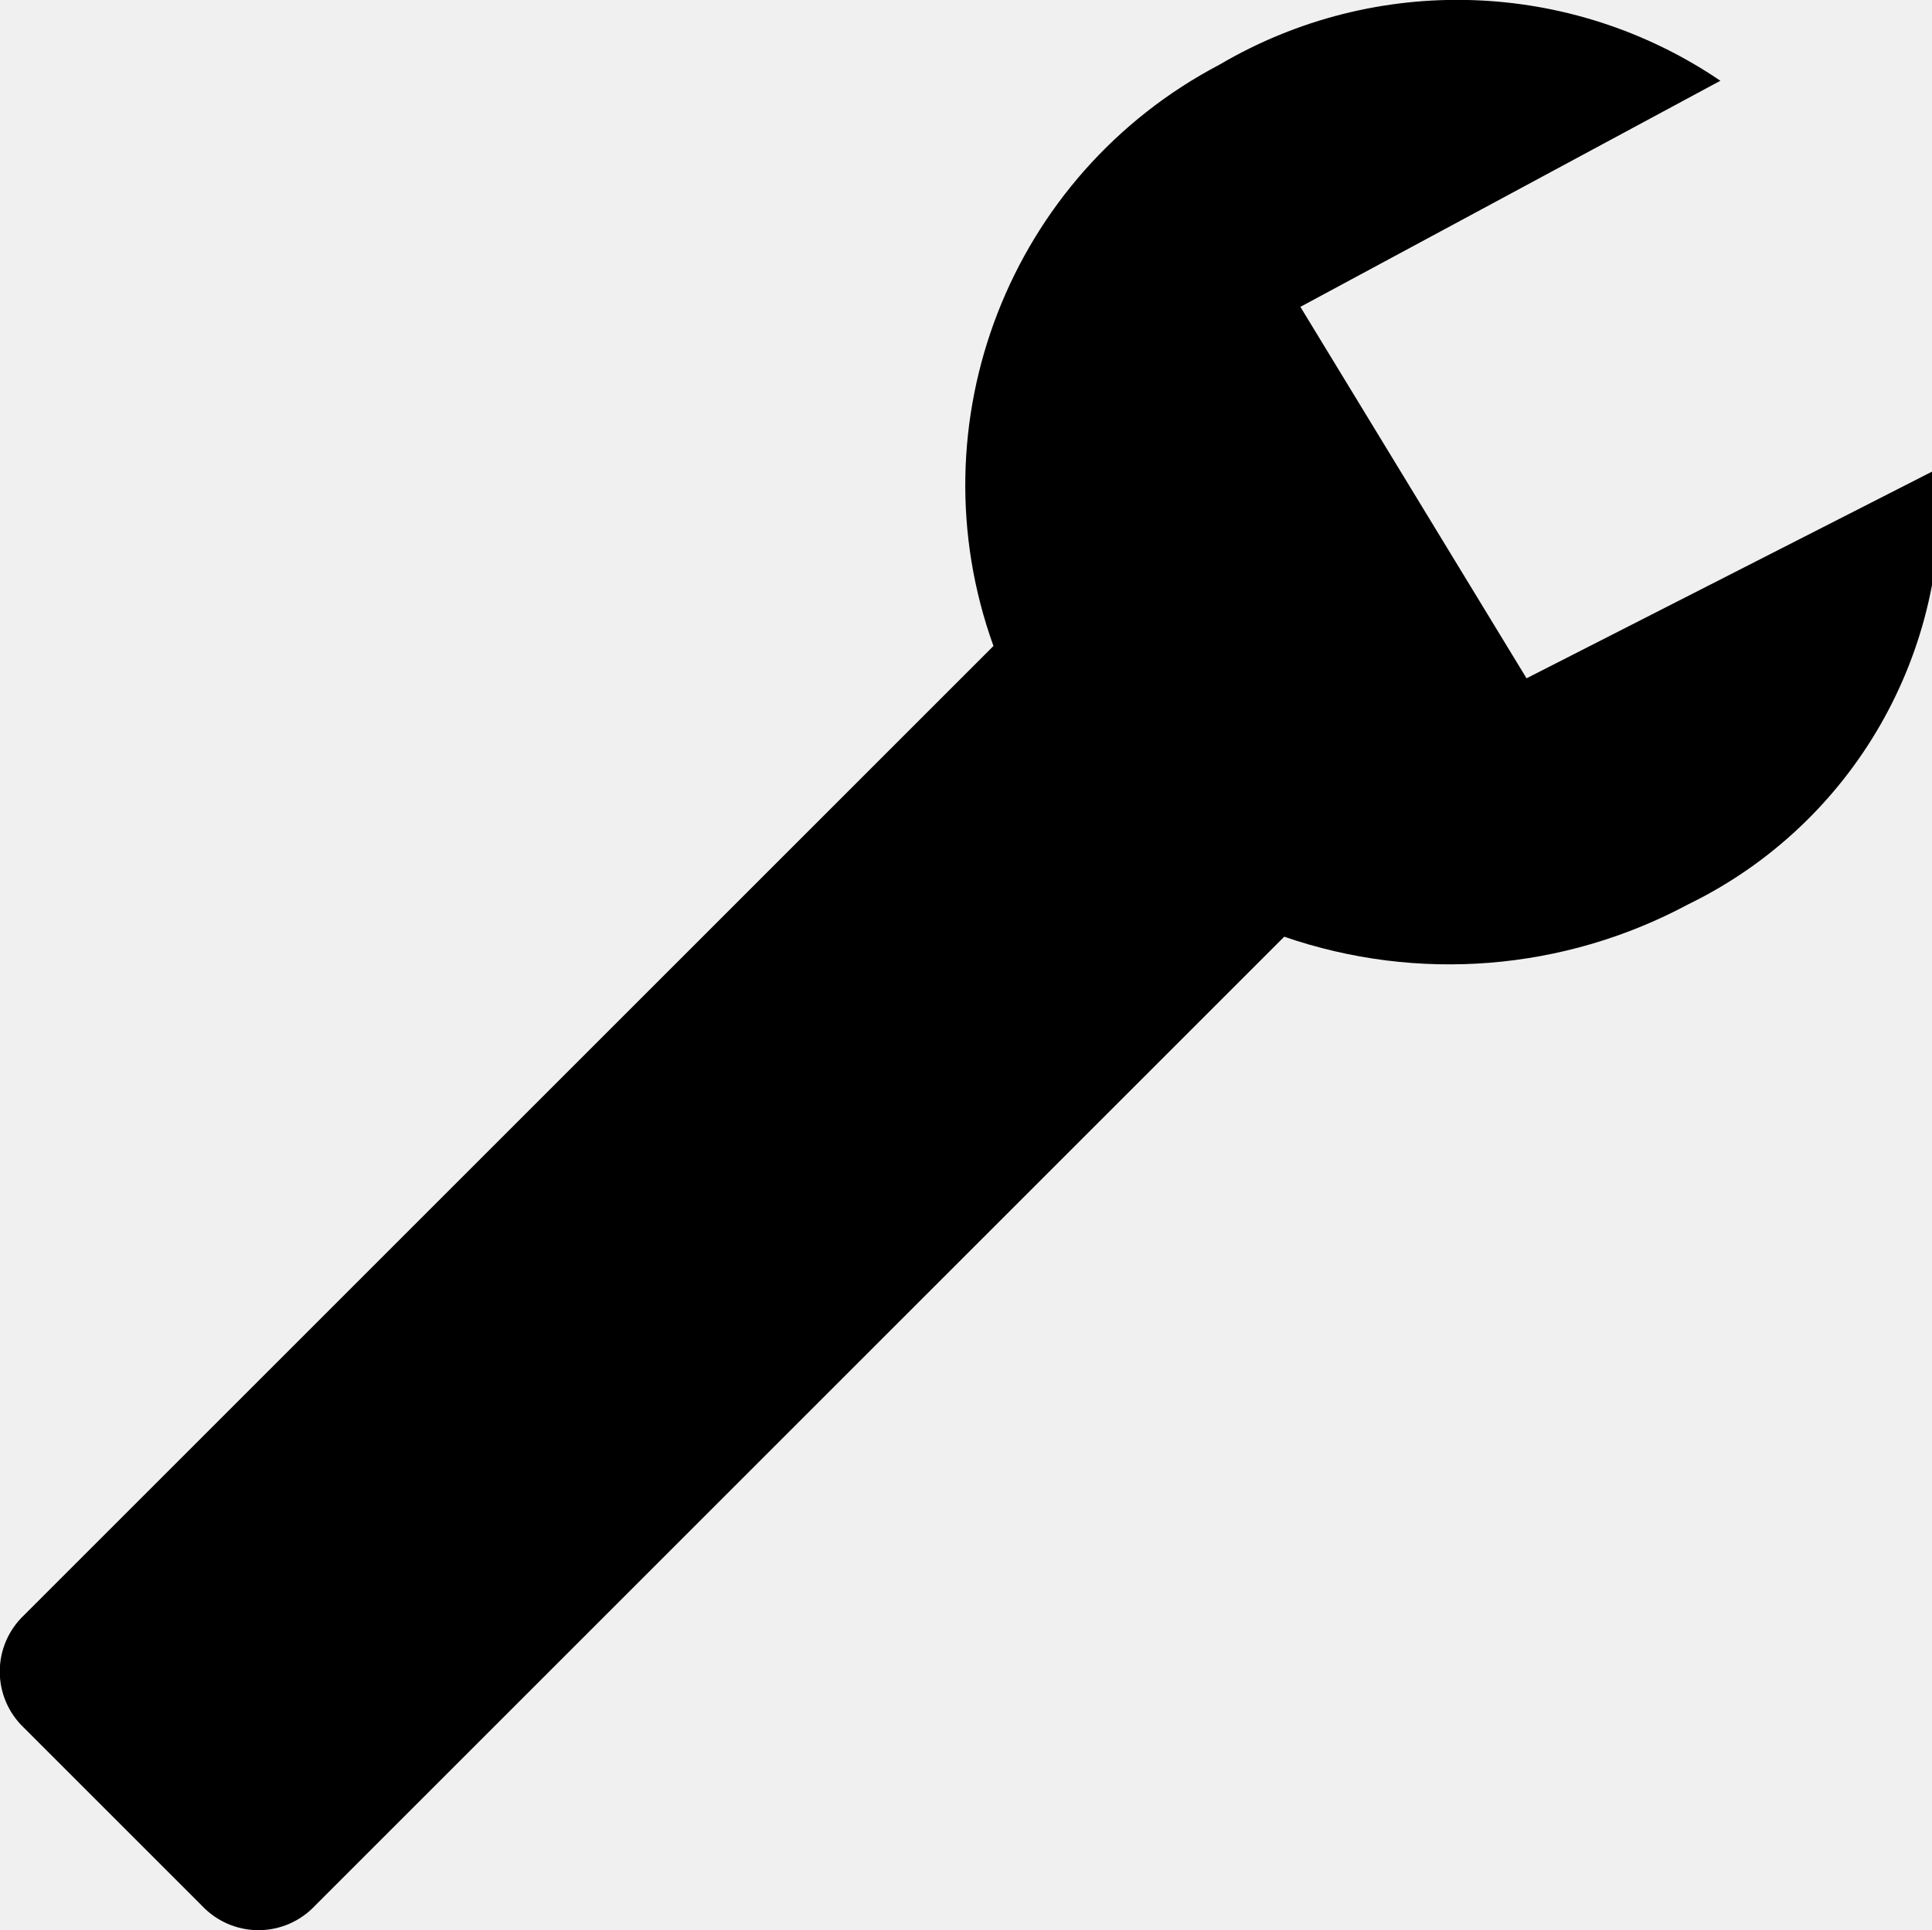
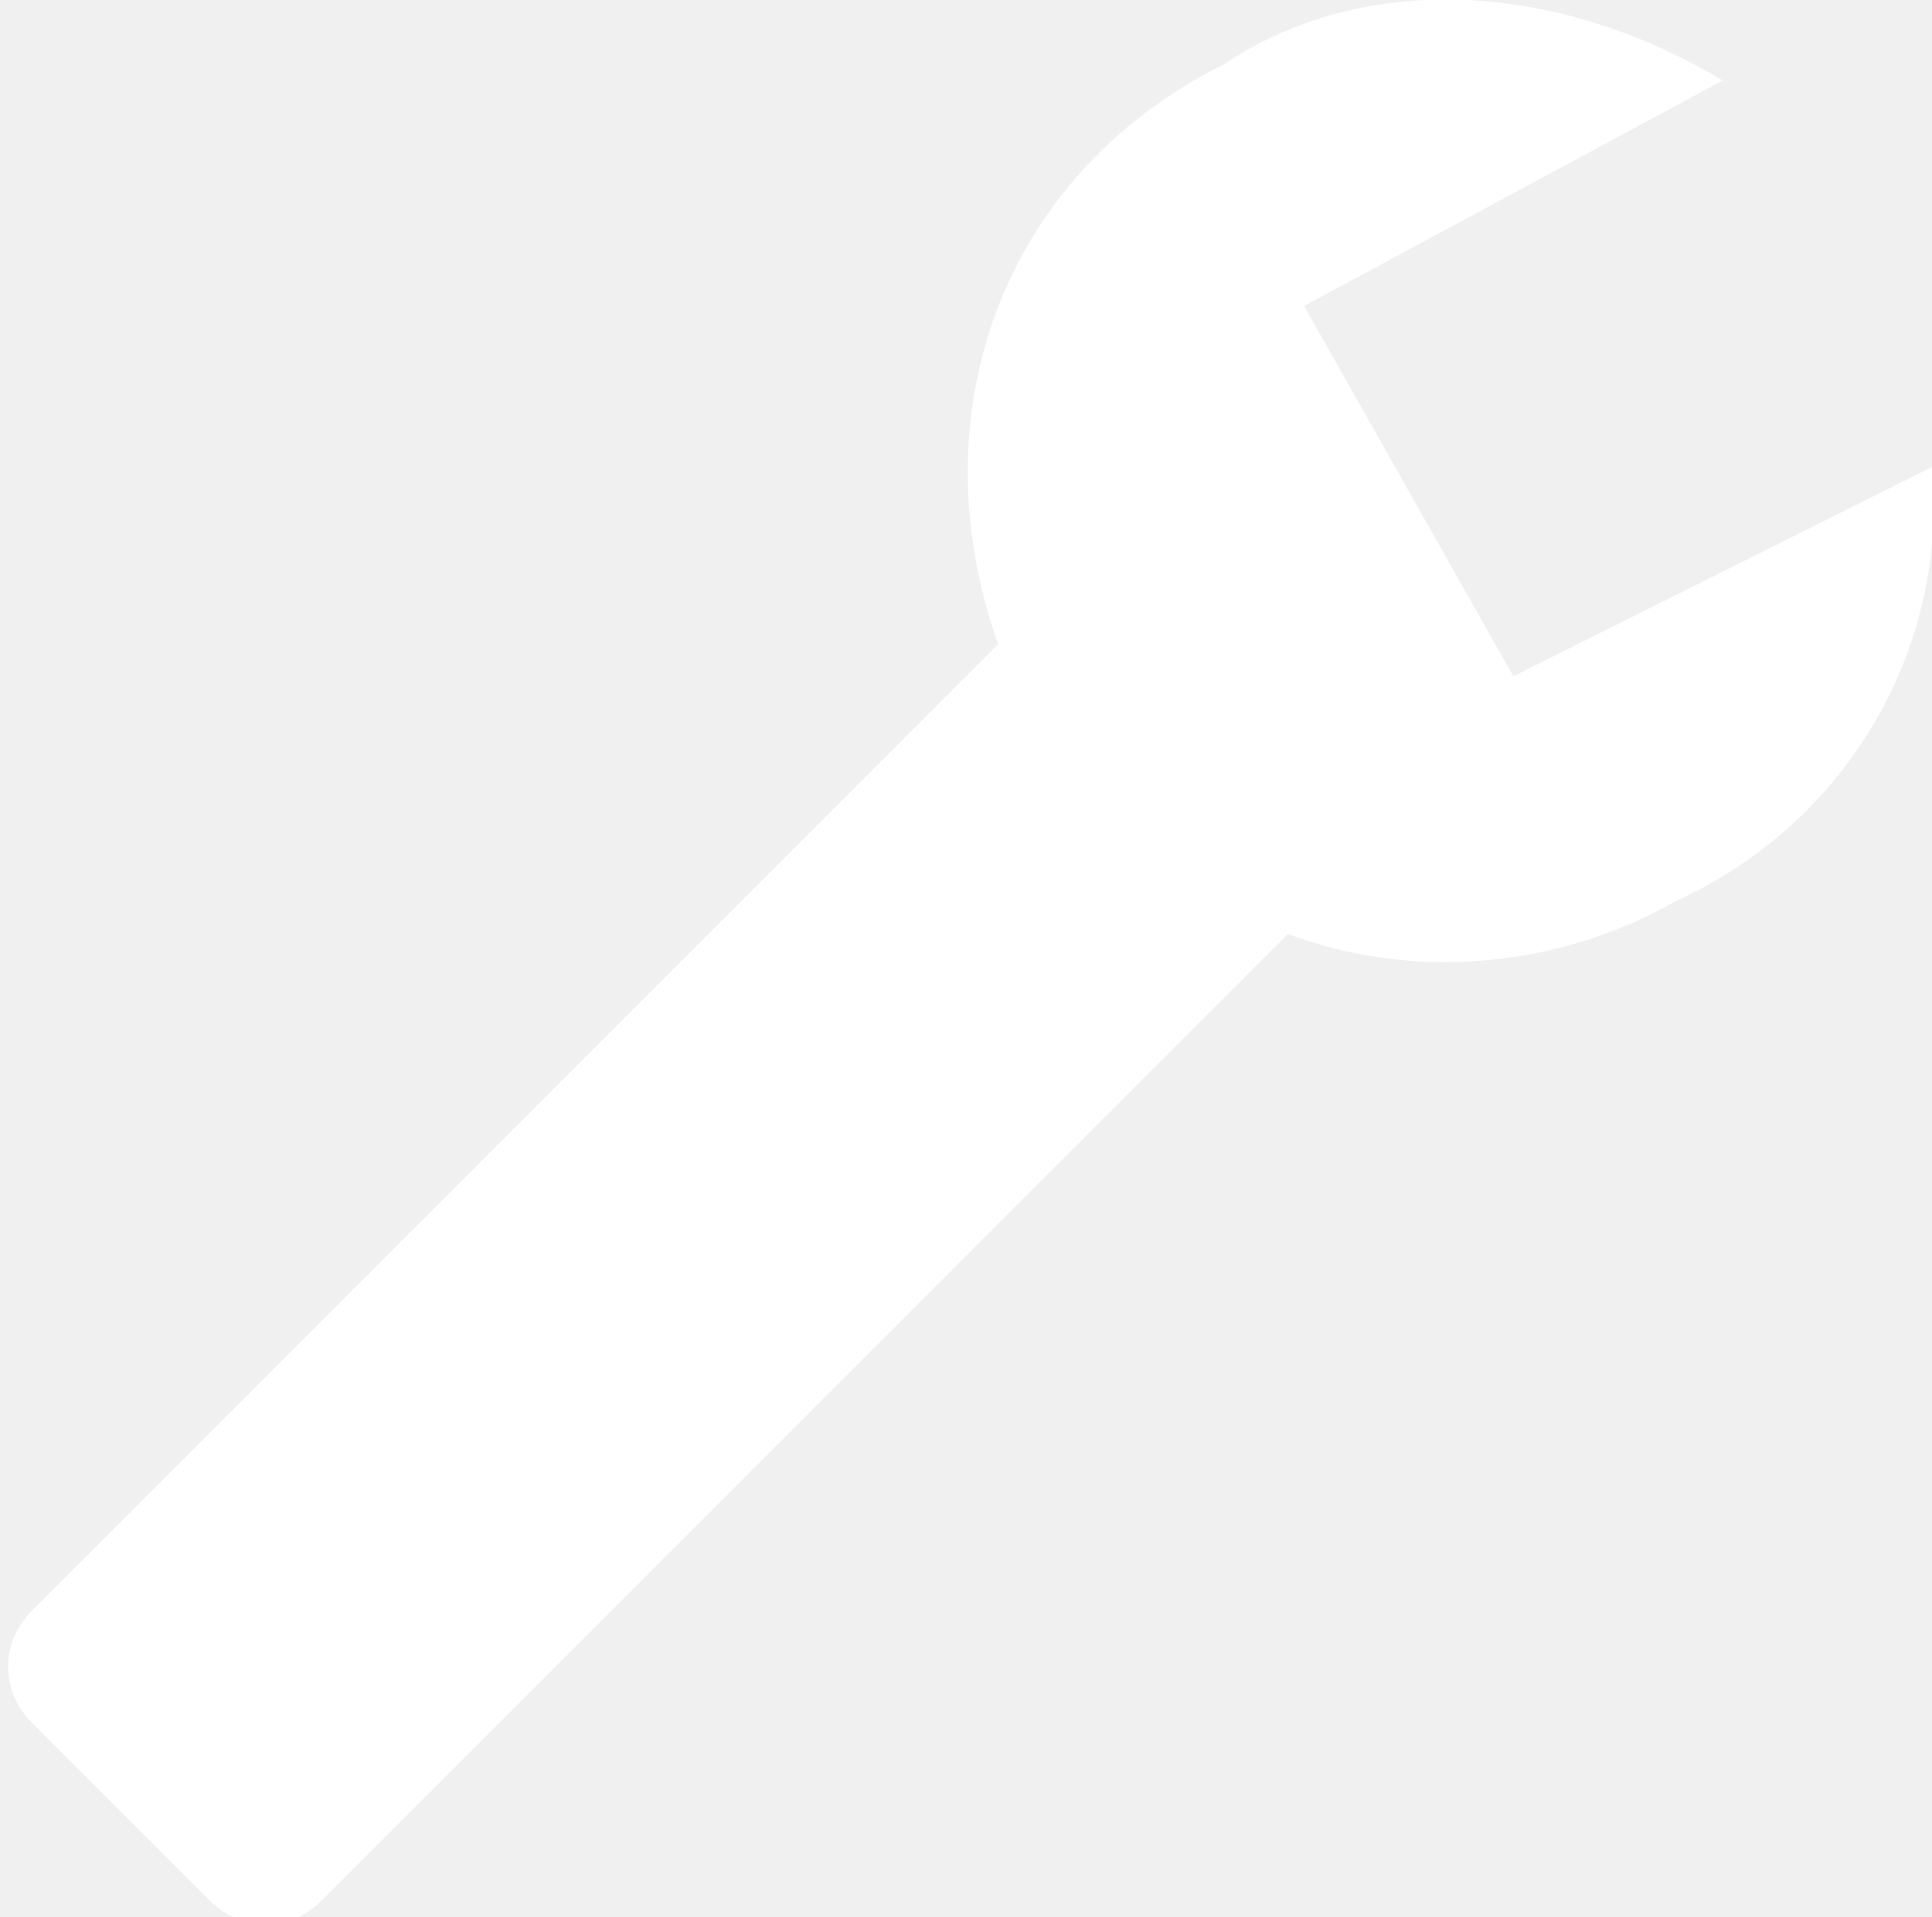
- <svg xmlns="http://www.w3.org/2000/svg" viewBox="0 0 11.96 11.95">
-   <g id="Layer_2" data-name="Layer 2">
-     <g id="Layer_1-2" data-name="Layer 1">
+ <svg xmlns="http://www.w3.org/2000/svg" version="1.1" id="Layer_1" x="0px" y="0px" viewBox="0 0 12 11.9" style="enable-background:new 0 0 12 11.9;" xml:space="preserve">
+   <style type="text/css">
+ 	.st0{fill:#FFFFFF;}
+ </style>
+   <g id="Layer_2_1_">
+     <g id="Layer_1-2">
      <g id="glyphicons_halflings">
        <g id="wrench">
-           <path d="M12,2.9,9.45,4.2,8.05,1.9,10.65.5A2.9,2.9,0,0,0,7.55.4,2.94,2.94,0,0,0,6.15,4l-6,6a.48.48,0,0,0,0,.7l1.1,1.1a.48.48,0,0,0,.7,0l6-6a3.13,3.13,0,0,0,2.5-.2A2.77,2.77,0,0,0,12,2.9Z" />
+           <path class="st0" d="M12,2.9L9.4,4.2L8.1,1.9l2.6-1.4C9.7-0.1,8.5-0.2,7.6,0.4C6.2,1.1,5.7,2.6,6.2,4l-6,6      c-0.2,0.2-0.2,0.5,0,0.7c0,0,0,0,0,0l1.1,1.1c0.2,0.2,0.5,0.2,0.7,0c0,0,0,0,0,0l6-6C8.8,6.1,9.7,6,10.4,5.6      C11.5,5.1,12.1,4,12,2.9z" />
        </g>
      </g>
    </g>
  </g>
</svg>
